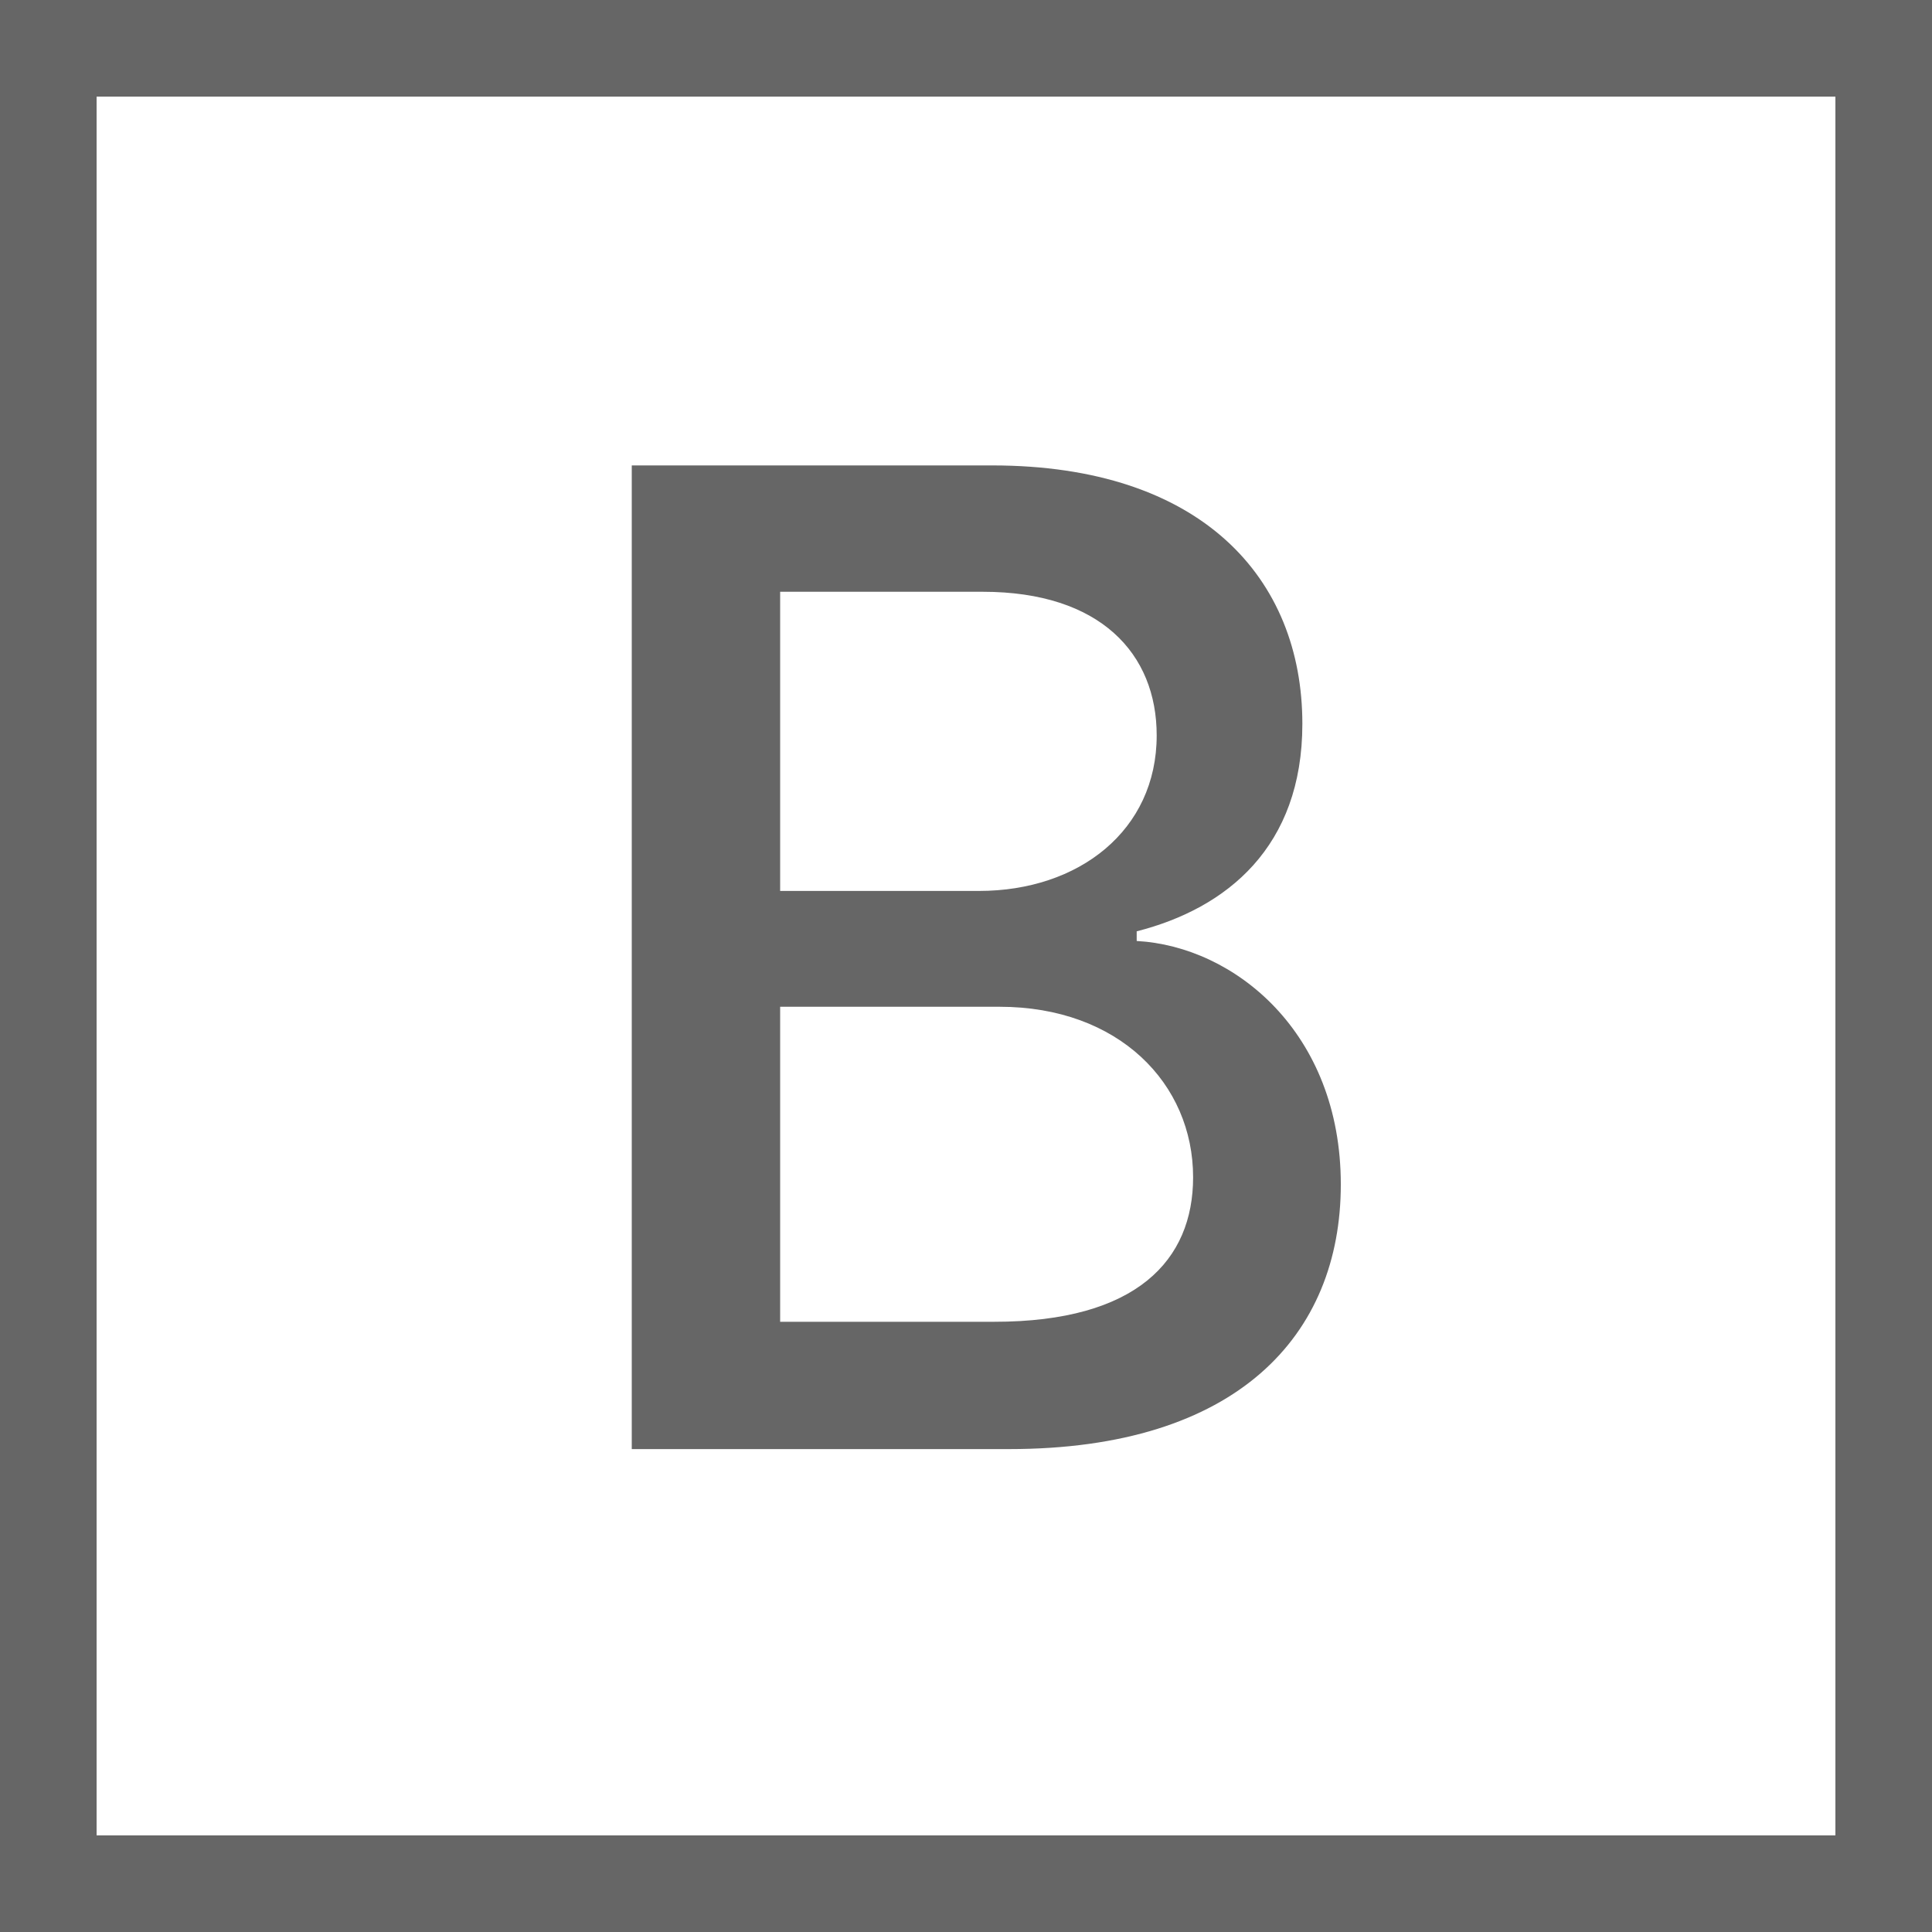
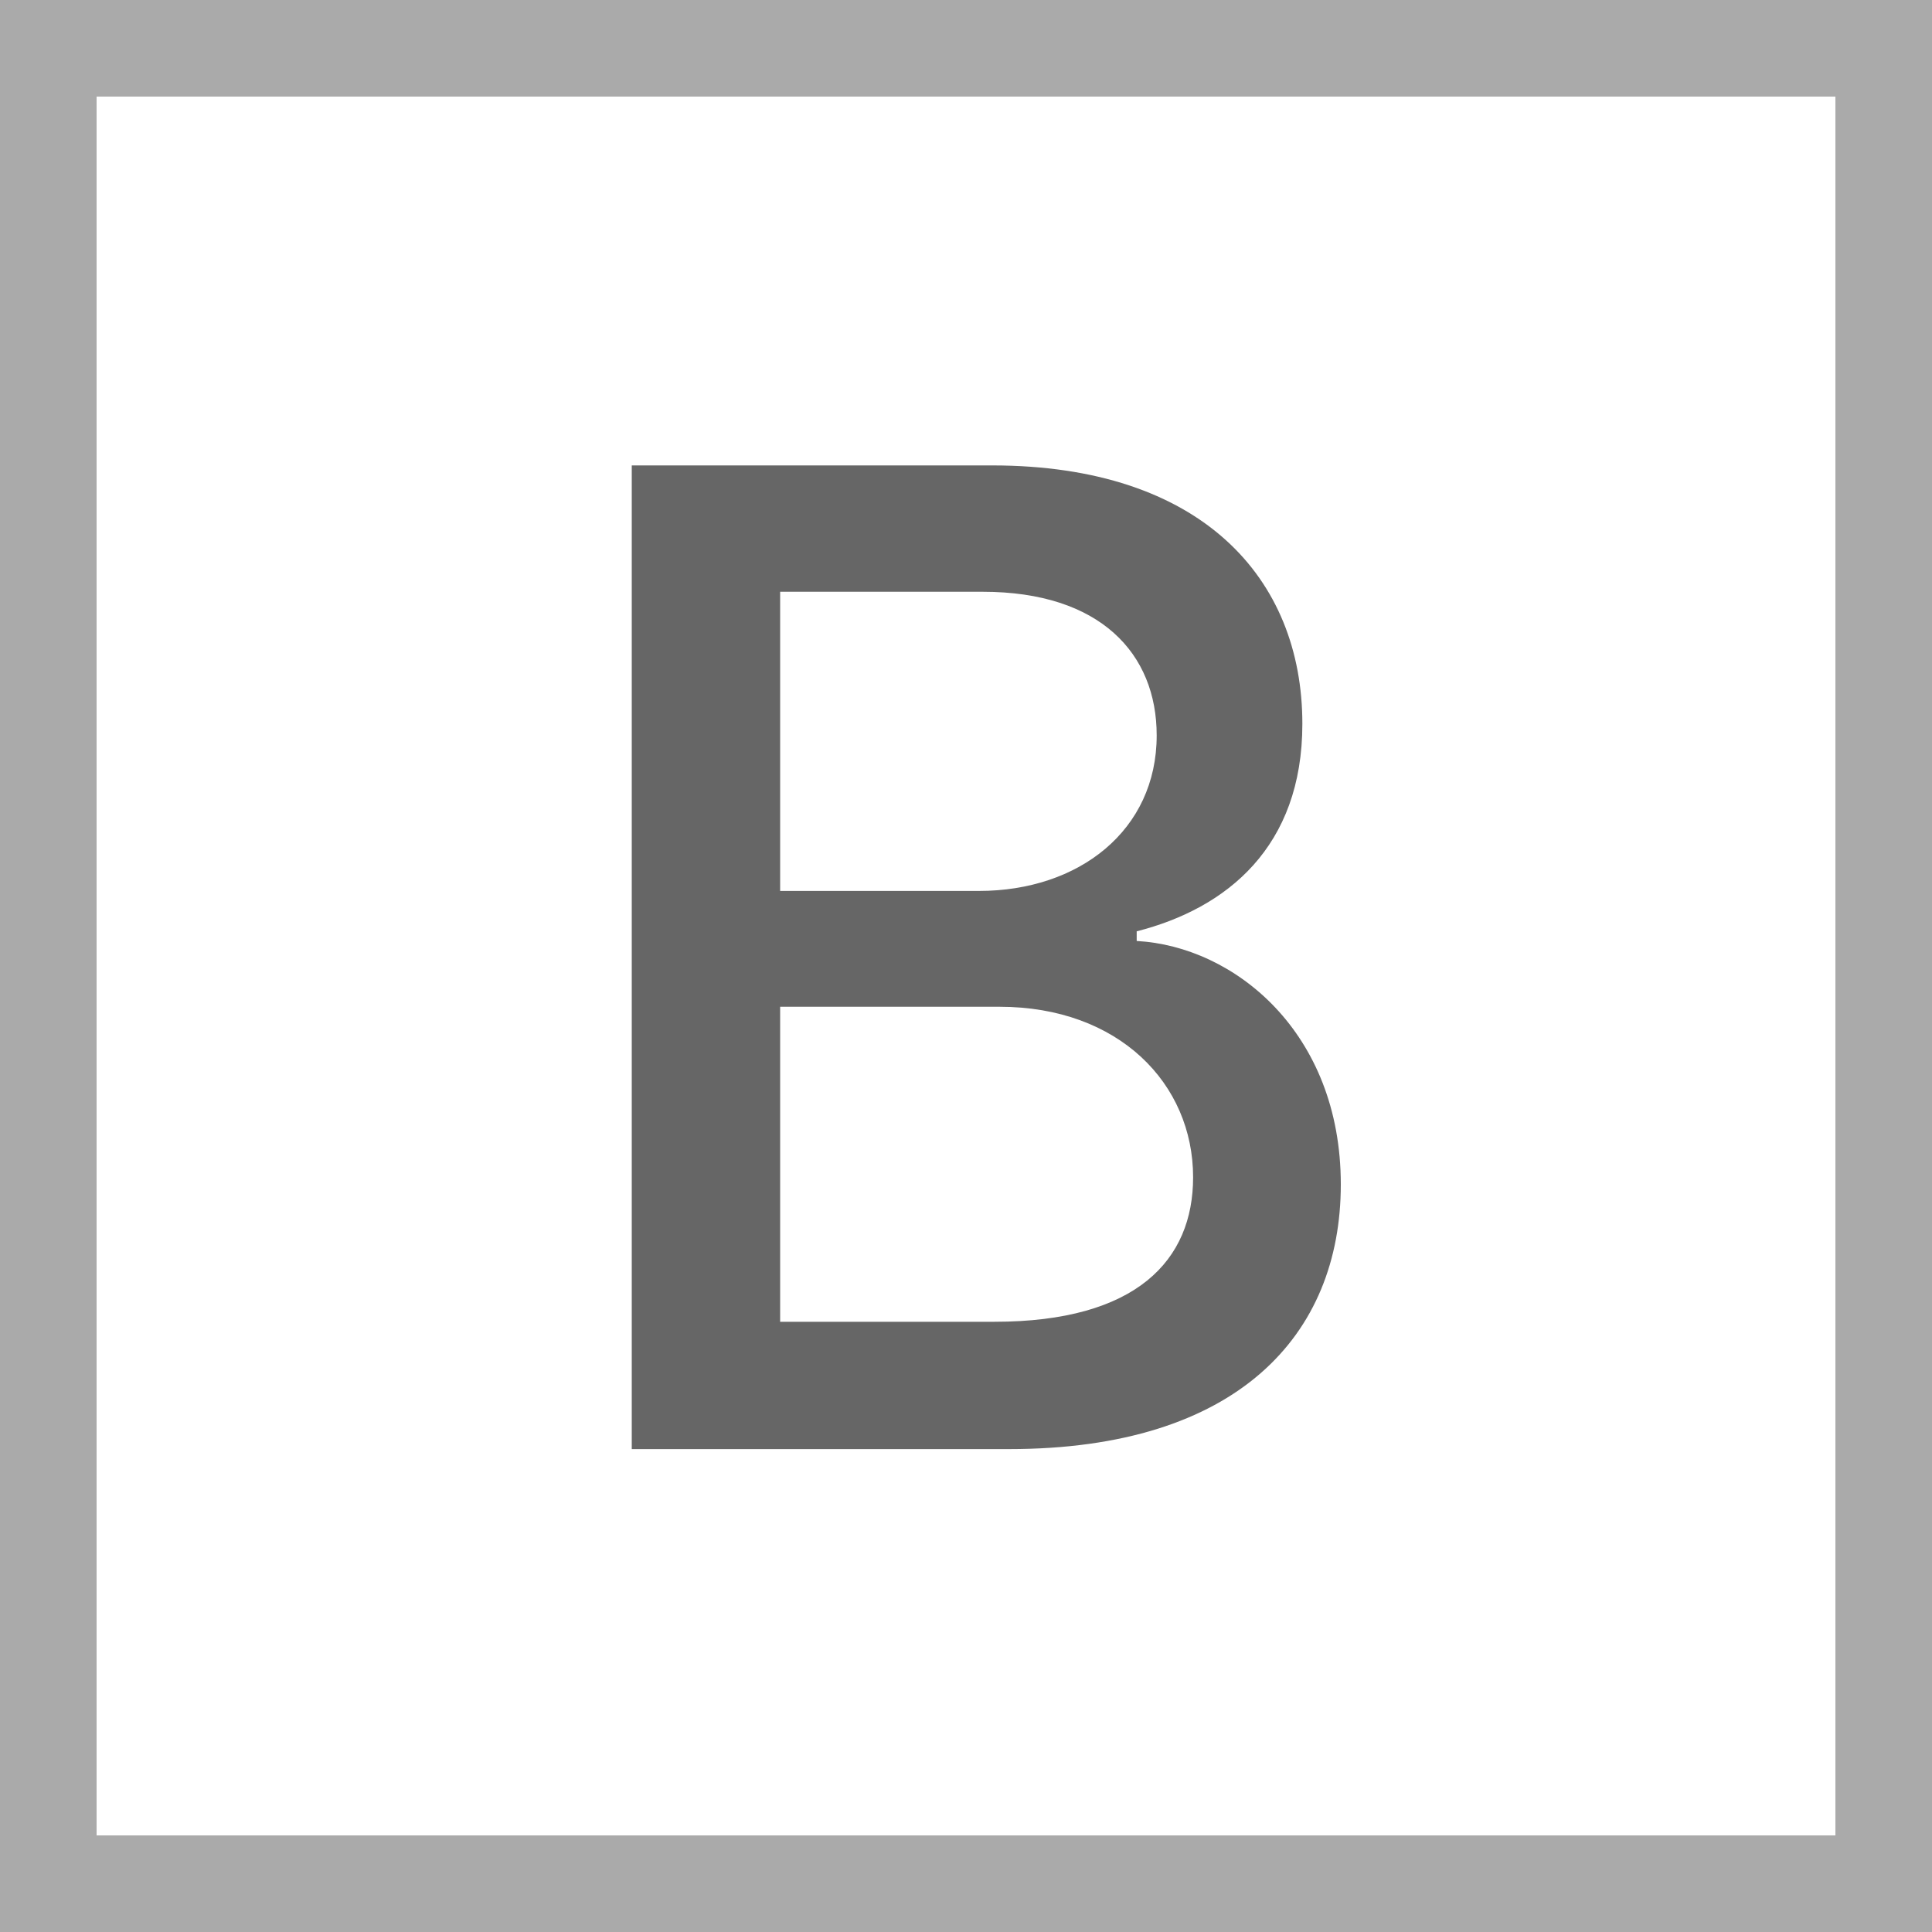
<svg xmlns="http://www.w3.org/2000/svg" width="20" height="20" fill="none" fill-rule="evenodd">
  <path d="M6.54 15V4.818h3.73c2.168 0 3.212 1.168 3.212 2.675 0 1.273-.78 1.91-1.715 2.148v.1c1.01.055 2.113.945 2.113 2.52 0 1.56-1.07 2.74-3.435 2.74H6.54zm1.536-1.317h2.217c1.477 0 2.058-.64 2.058-1.496 0-.97-.77-1.765-2.004-1.765H8.076v3.26zm0-4.46h2.058c1.034 0 1.84-.626 1.84-1.61 0-.845-.582-1.487-1.8-1.487H8.076v3.097z" fill="#666" />
-   <path stroke="#666" d="M.5.5h19v19H.5z" />
+   <path stroke="#aaa" d="M.5.5h19v19H.5z" />
</svg>
